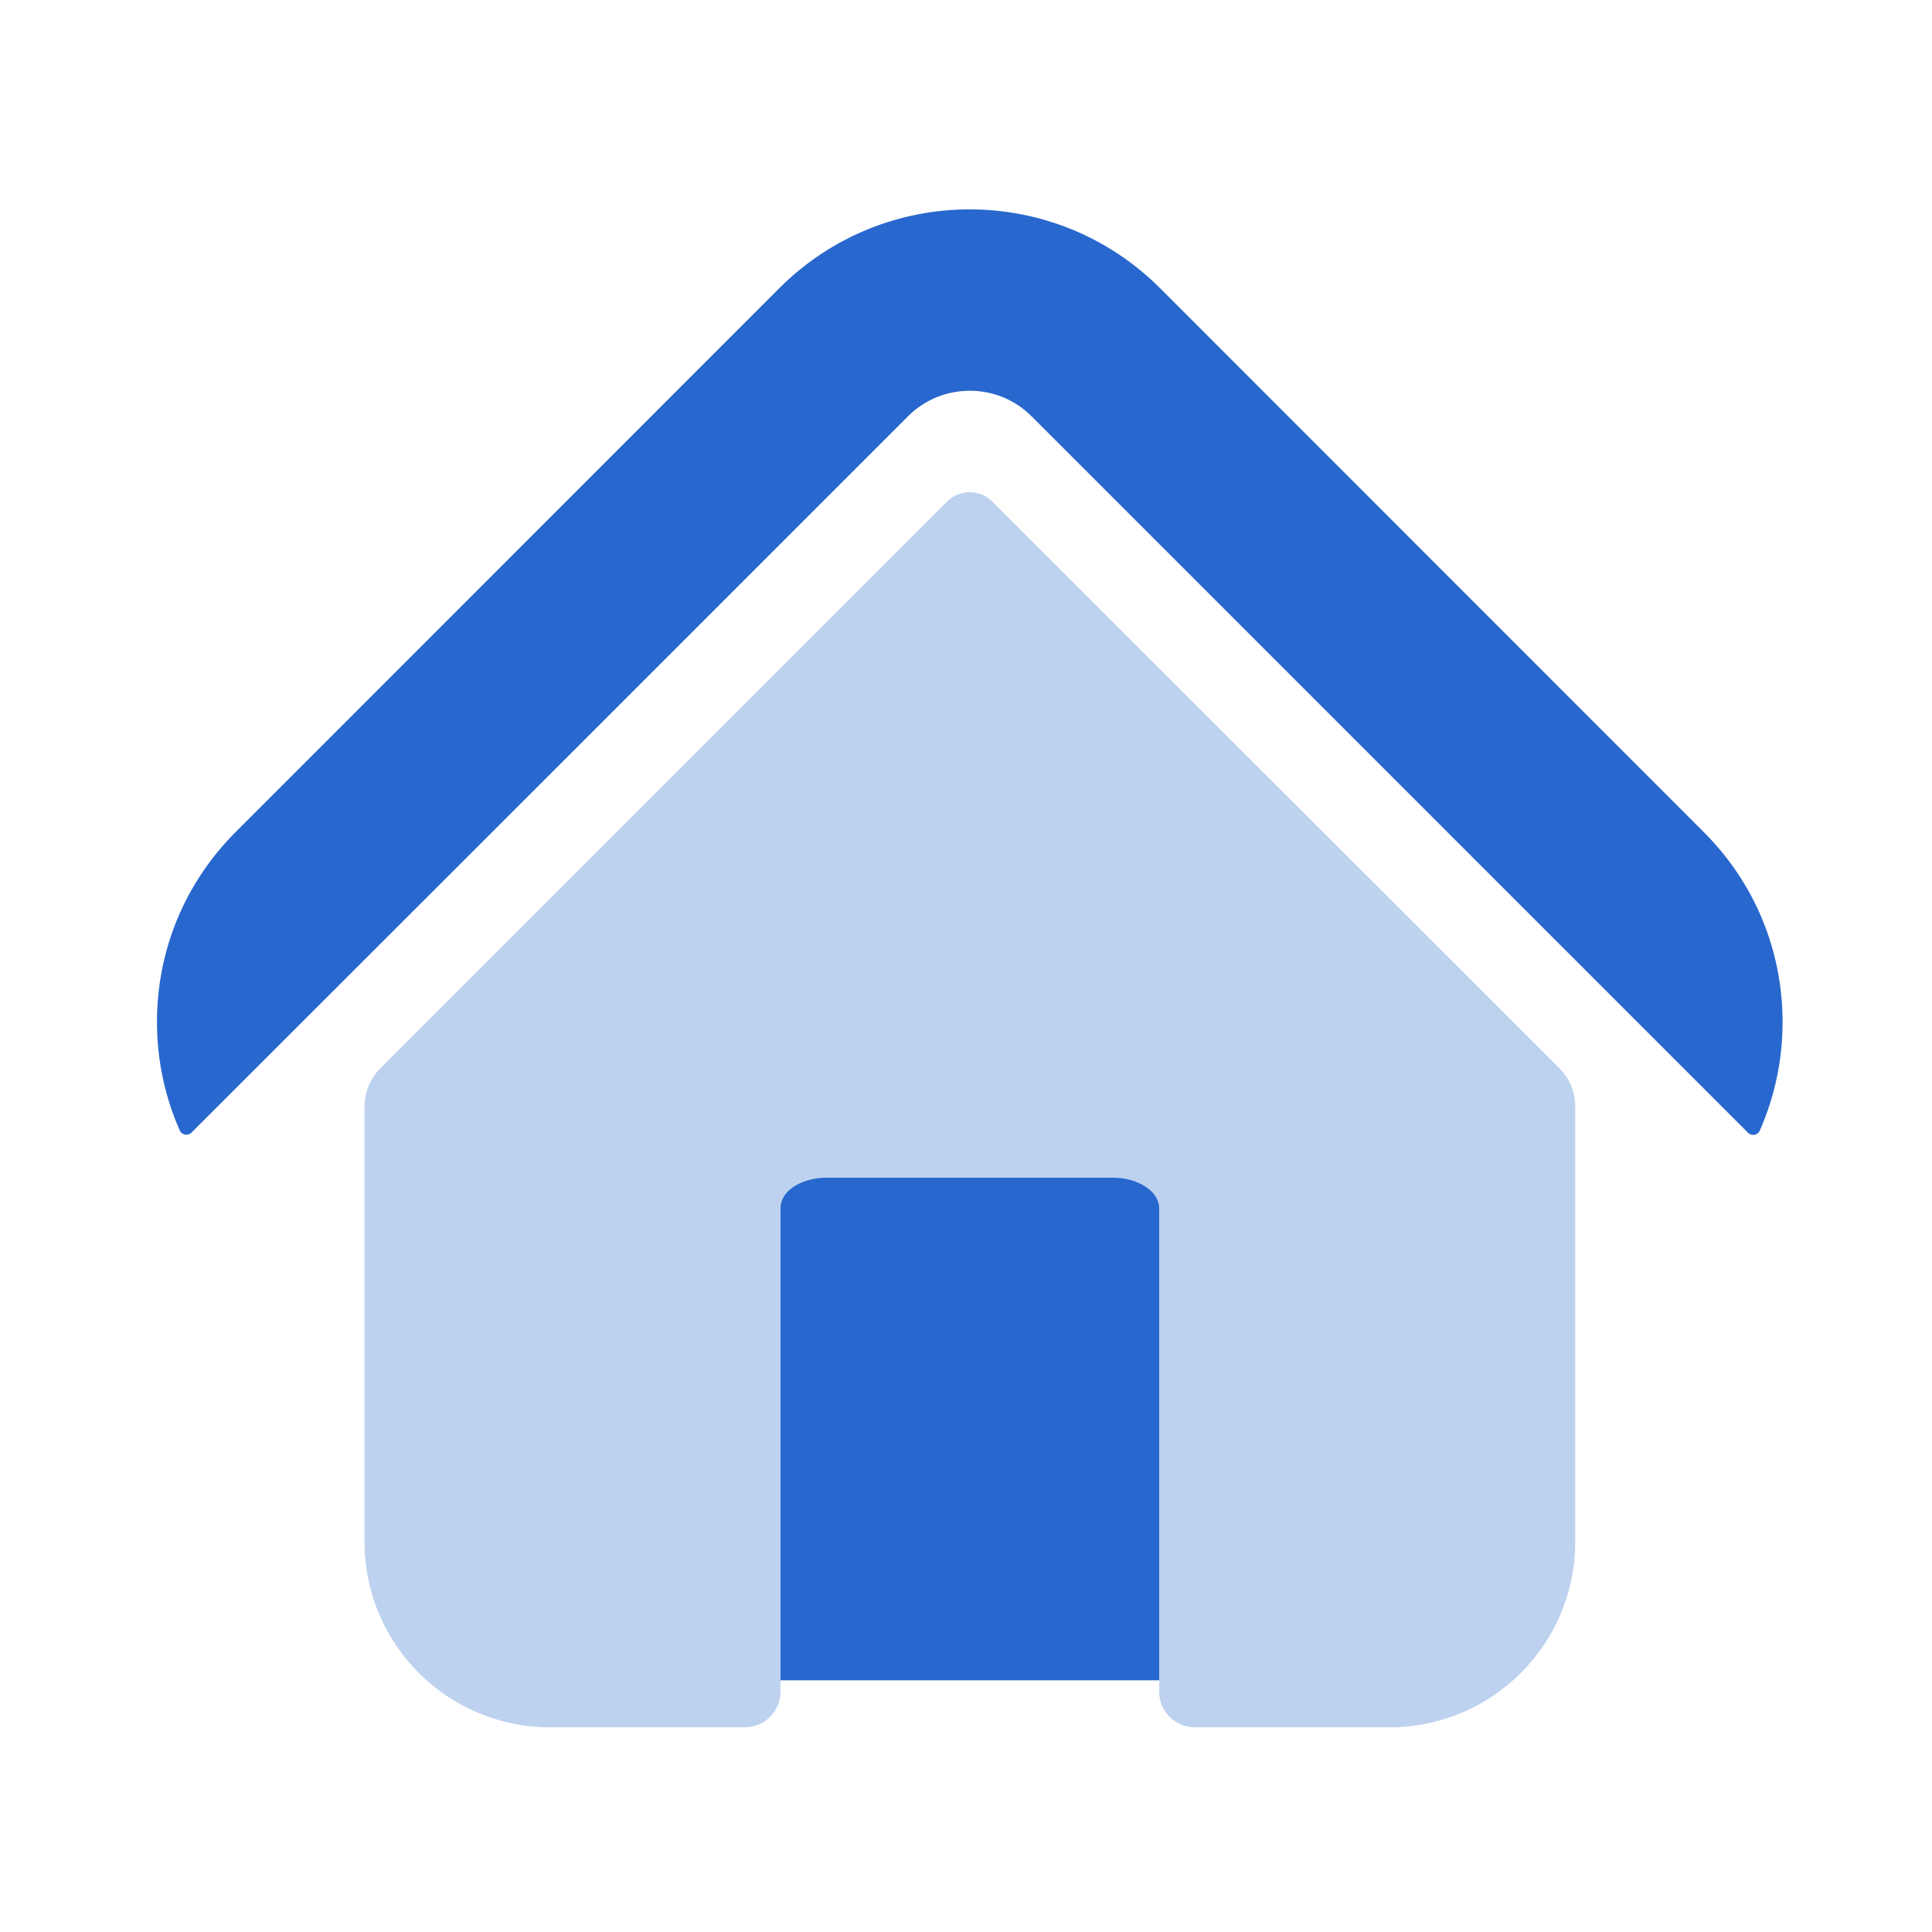
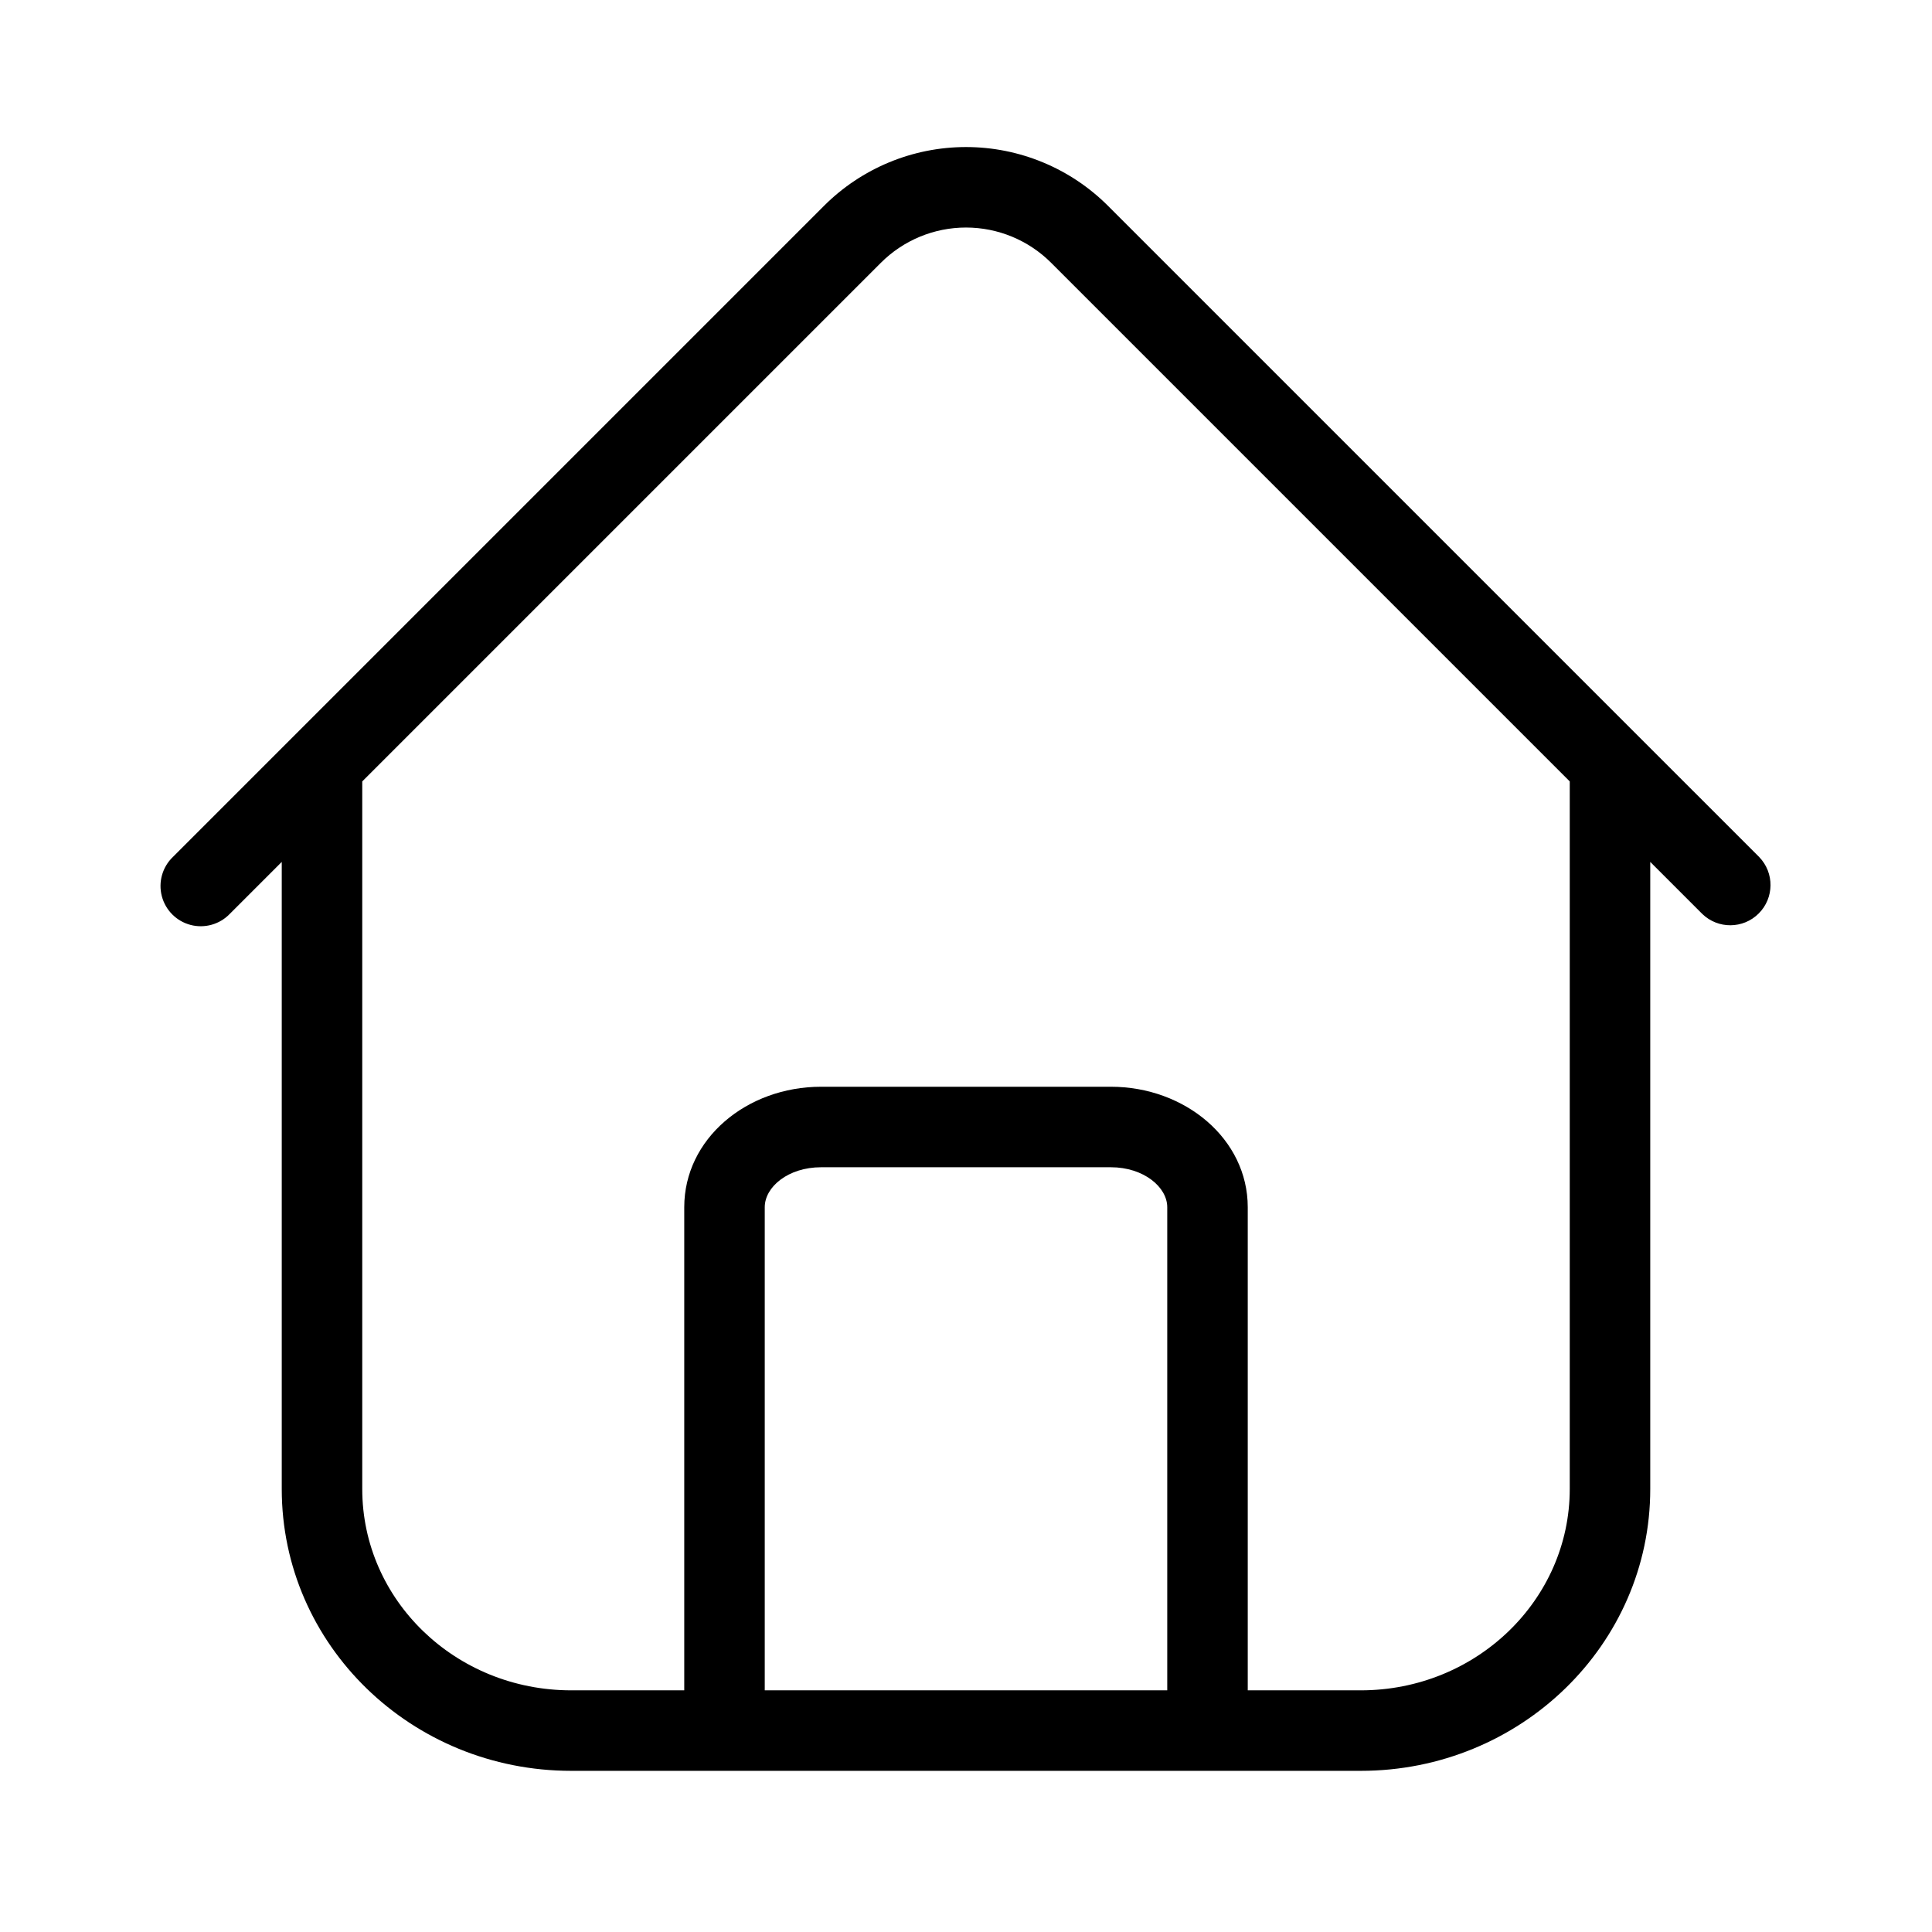
- <svg xmlns="http://www.w3.org/2000/svg" t="1571320038920" class="icon" viewBox="0 0 1024 1024" version="1.1" p-id="7391" width="200" height="200">
+ <svg xmlns="http://www.w3.org/2000/svg" t="1571711730039" class="icon" viewBox="0 0 1024 1024" version="1.1" p-id="11494" width="64" height="64">
  <defs>
    <style type="text/css" />
  </defs>
-   <path d="M336.2 571.3h337.9v319.3H336.2z" fill="#2867CE" p-id="7392" />
-   <path d="M296.3 405.6l185-185c9-9 20.9-13.5 32.7-13.5 11.9 0 23.7 4.5 32.7 13.5l185.7 185.7 194.1 194.1c1.9 1.9 5.1 1.3 6.2-1.1 7.9-17.9 12.1-37.4 12.1-57.5 0-38.1-14.8-73.8-41.7-100.7L614.7 152.6c-55.6-55.5-145.9-55.5-201.5 0L124.9 441C98 467.9 83.2 503.6 83.2 541.7c0 20.1 4.2 39.7 12.1 57.5 1.1 2.4 4.3 3 6.2 1.1l194.8-194.7z" fill="#2867CE" p-id="7393" />
-   <path d="M201.6 566.2c-5.4 5.4-8.4 12.7-8.4 20.3v230.7c0 54.3 44 98.3 98.3 98.3h103.3c10.4 0 18.9-8.4 18.9-18.9V640.7c0-11.4 14.1-16.5 24.2-16.5h152.3c11.6 0 24.2 6.3 24.2 16.5v255.9c0 10.4 8.4 18.9 18.9 18.9h103.3c54.3 0 98.3-44.1 98.3-98.3V586.5c0-7.6-3-14.9-8.4-20.3L526 265.9c-6.7-6.7-17.4-6.7-24.1 0L201.6 566.2z" fill="#BDD2EF" p-id="7394" />
+   <path d="M362.667 895.915V639.85c0-36.267 33.109-63.851 72.533-63.851h153.6c39.253 0 72.533 27.648 72.533 63.85v256.065h59.904c61.27 0 110.763-47.958 110.763-106.731V414.165L557.163 139.328a63.808 63.808 0 0 0-90.326 0L192 414.165v375.019c0 58.88 49.387 106.73 110.763 106.73h59.904z m42.666 0h213.334V639.85c0-10.71-12.587-21.184-29.867-21.184H435.2c-17.408 0-29.867 10.389-29.867 21.184v256.064z m469.334-439.083v332.352c0 82.645-68.886 149.397-153.43 149.397H302.763c-84.63 0-153.43-66.645-153.43-149.397V456.832l-27.584 27.584a21.333 21.333 0 1 1-30.165-30.165l345.088-345.088a106.475 106.475 0 0 1 150.656 0L932.416 454.25a21.333 21.333 0 0 1-30.165 30.165l-27.584-27.584z" p-id="11495" />
</svg>
